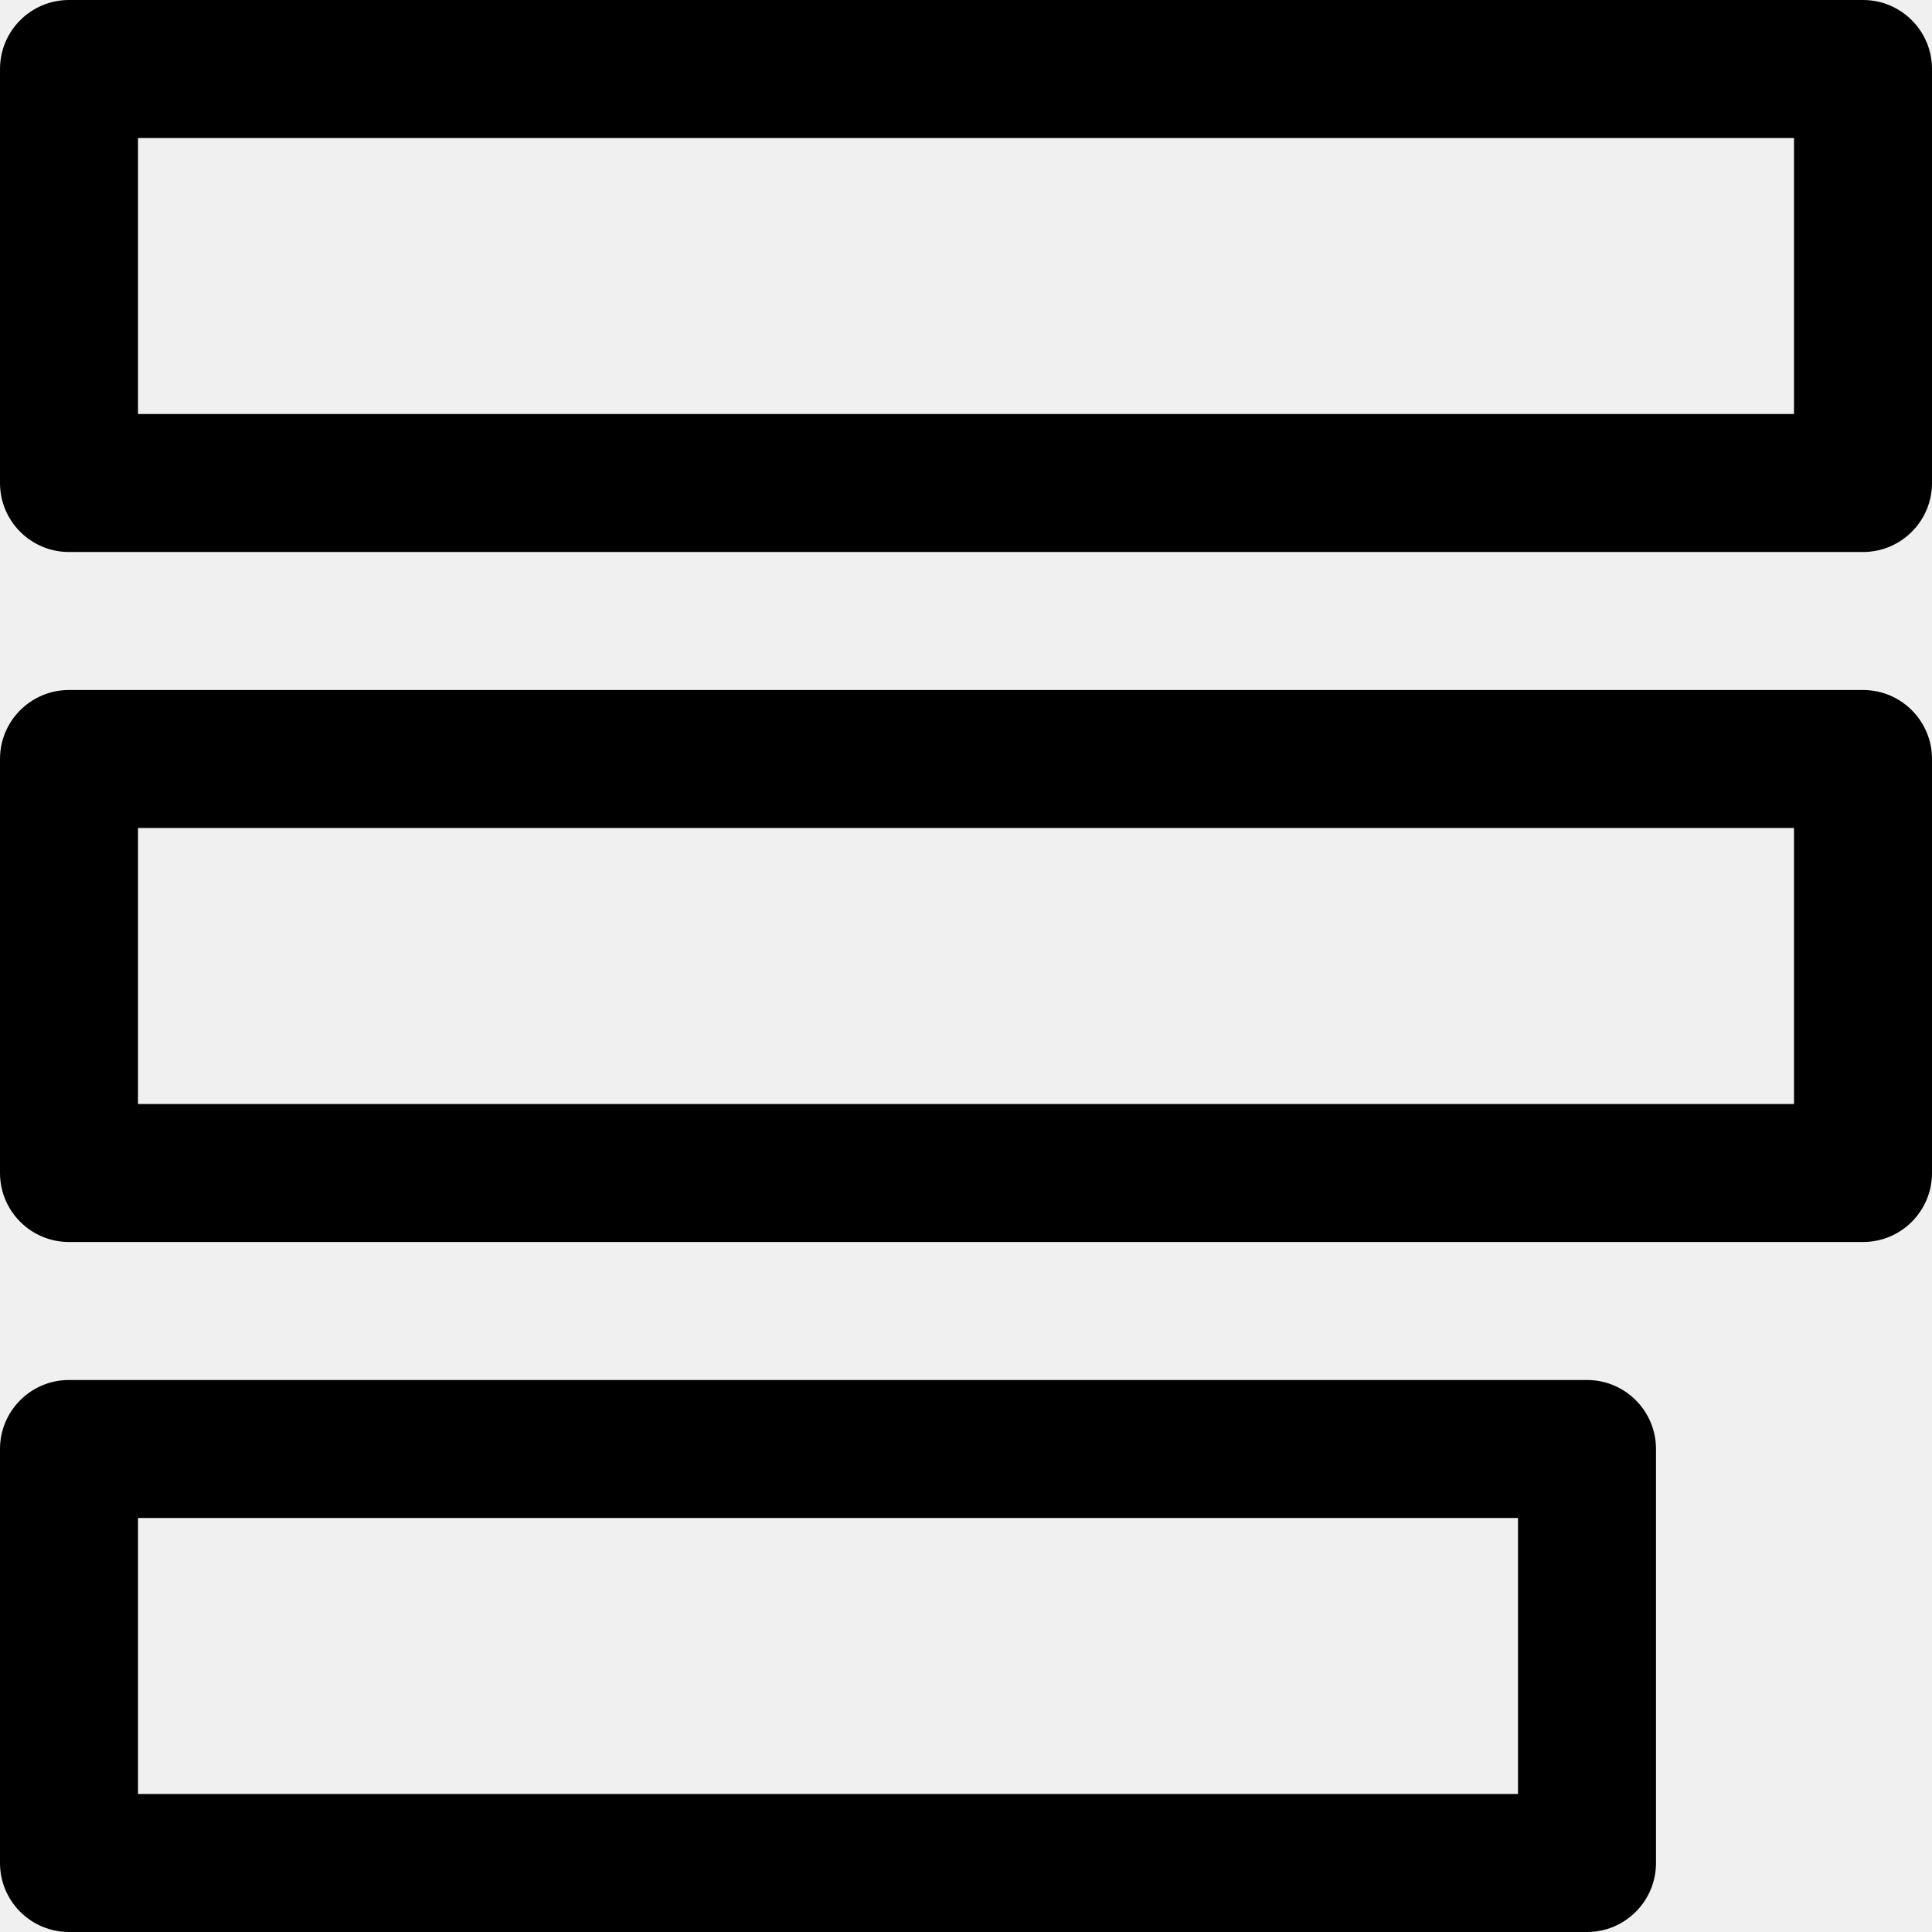
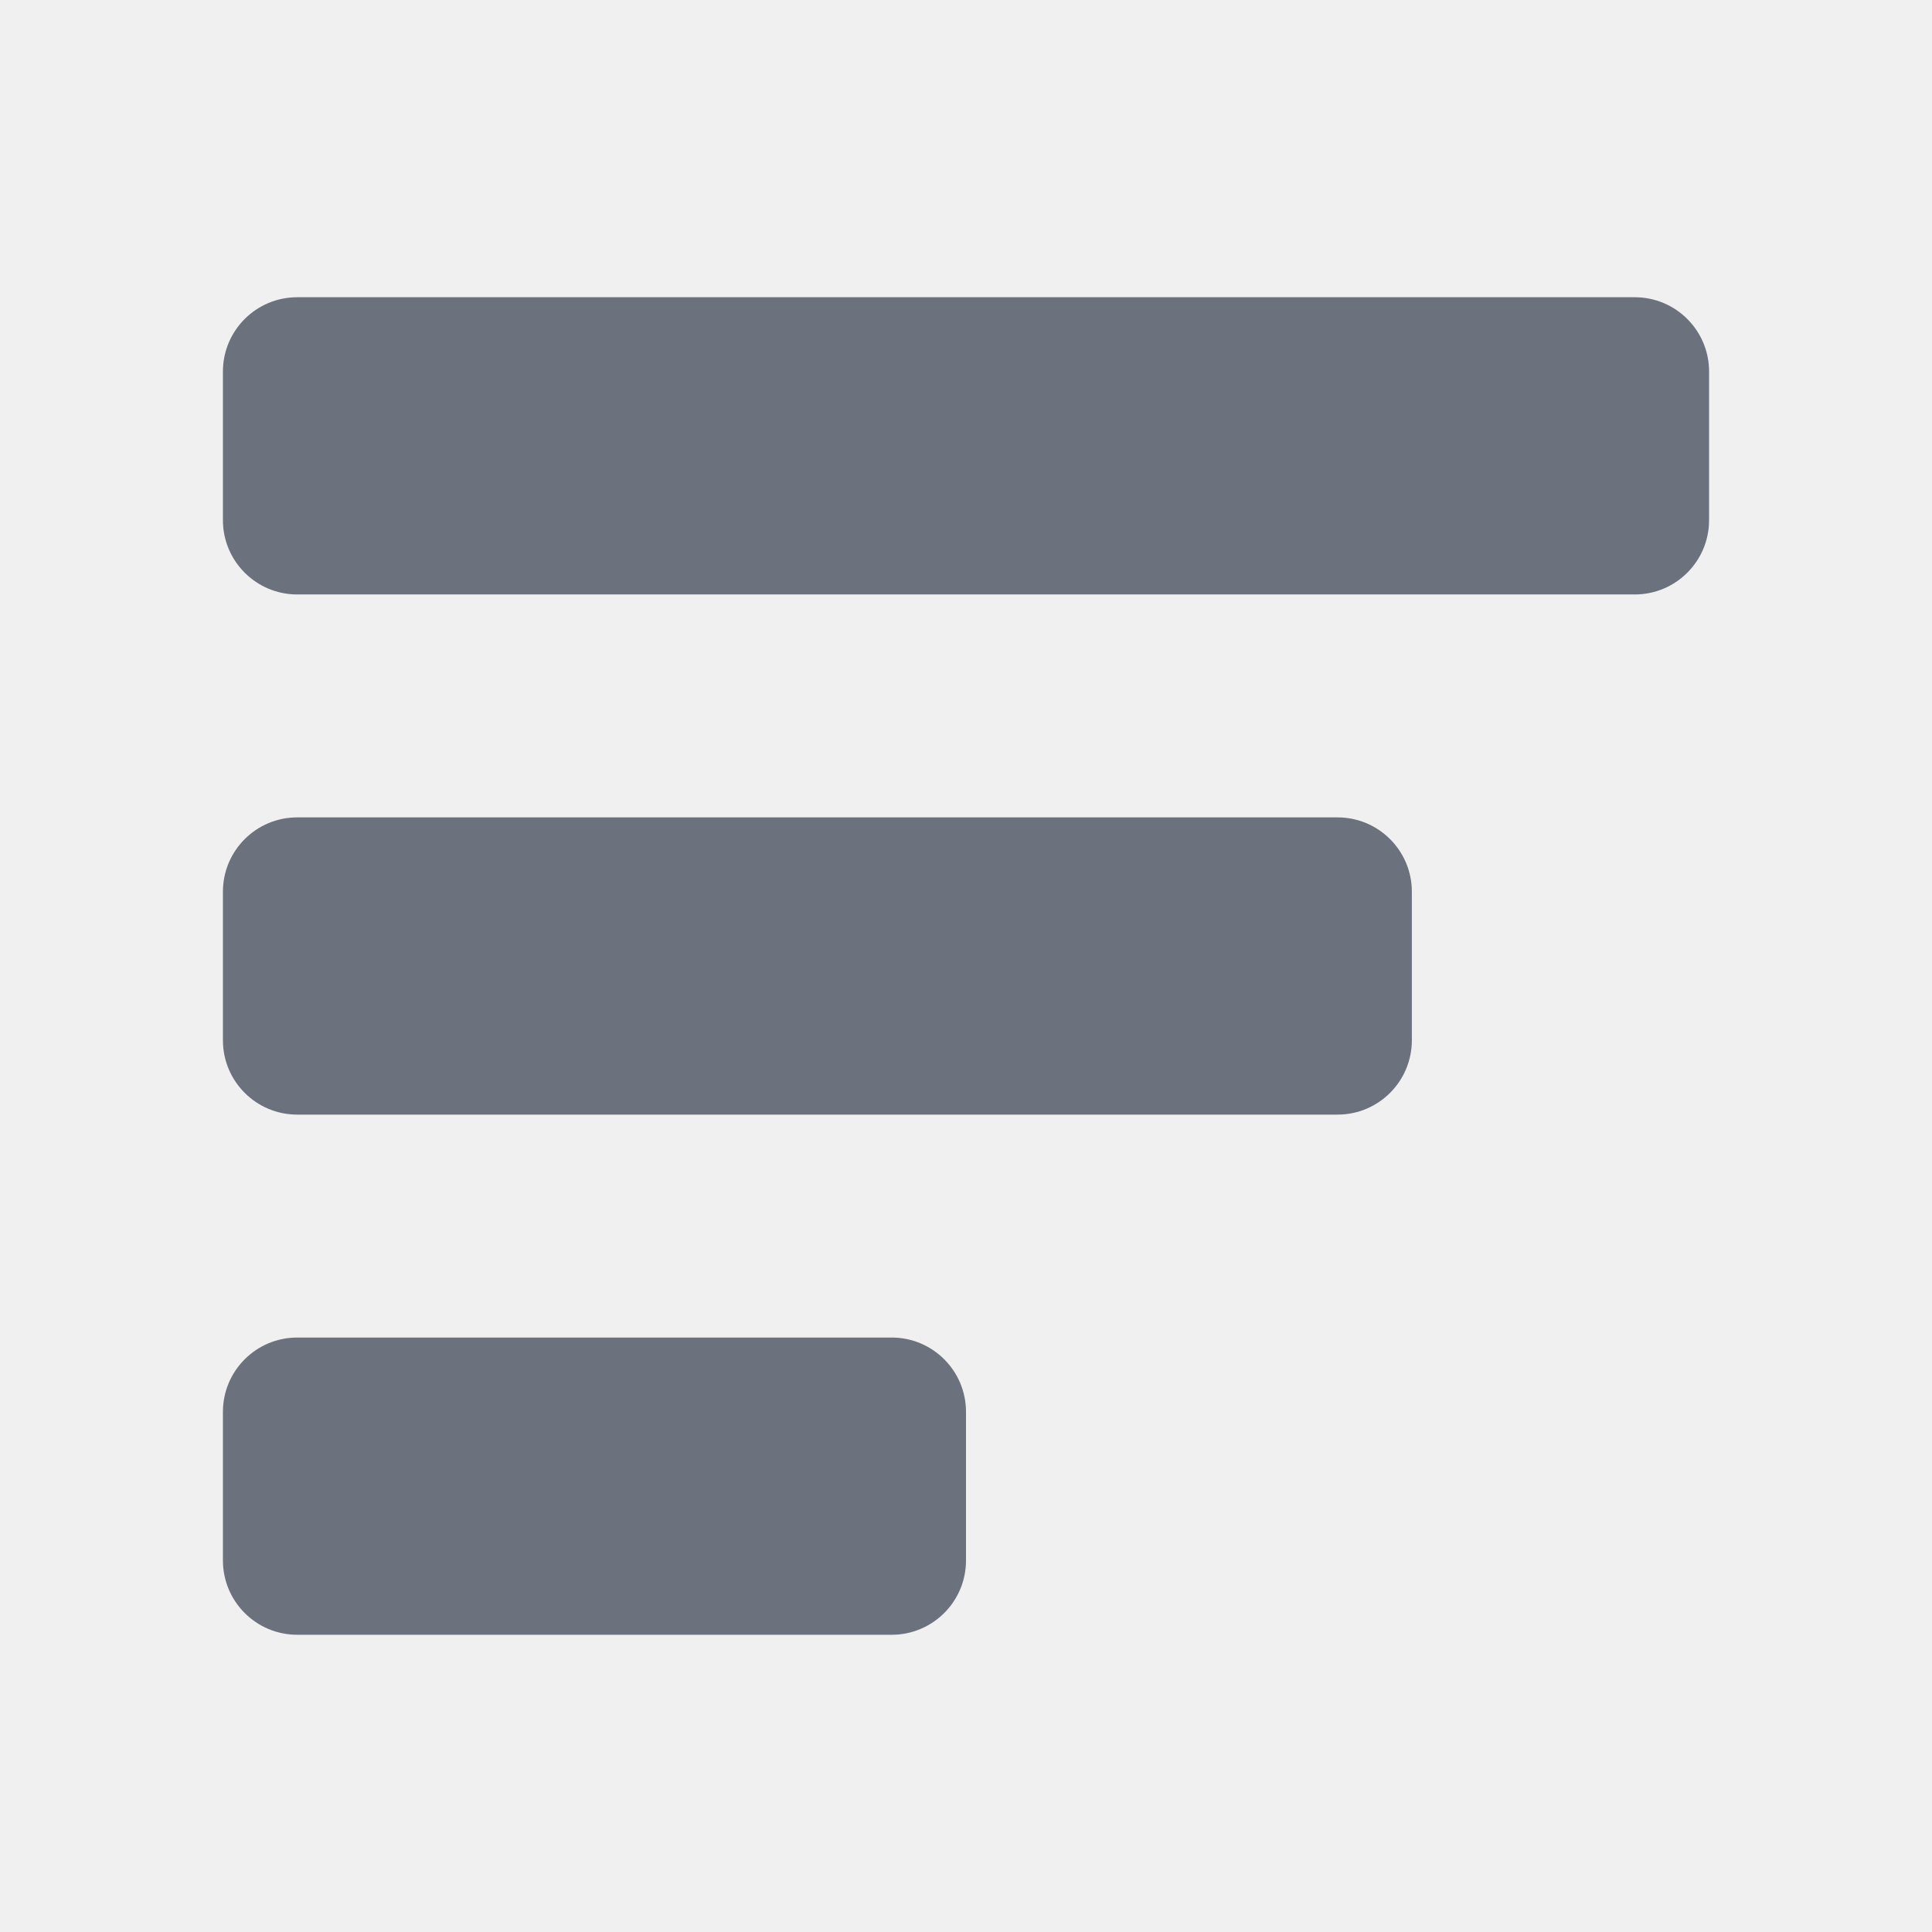
- <svg xmlns="http://www.w3.org/2000/svg" width="28" height="28" viewBox="0 0 28 28" fill="none">
-   <mask id="path-1-inside-1" fill="white">
-     <rect width="28" height="8" rx="1" />
-   </mask>
-   <rect width="28" height="8" rx="1" stroke="black" stroke-width="4" mask="url(#path-1-inside-1)" />
-   <mask id="path-2-inside-2" fill="white">
-     <rect y="10" width="28" height="8" rx="1" />
-   </mask>
-   <rect y="10" width="28" height="8" rx="1" stroke="black" stroke-width="4" mask="url(#path-2-inside-2)" />
-   <mask id="path-3-inside-3" fill="white">
-     <rect y="20" width="24" height="8" rx="1" />
-   </mask>
-   <rect y="20" width="24" height="8" rx="1" stroke="black" stroke-width="4" mask="url(#path-3-inside-3)" />
+ <svg xmlns="http://www.w3.org/2000/svg" width="26" height="26" viewBox="0 0 26 26" fill="none">
+   <rect x="3" y="4" width="20" height="4" rx="1" fill="#6B717D" />
+   <rect x="3" y="11" width="16" height="4" rx="1" fill="#6B717D" />
+   <rect x="3" y="18" width="10" height="4" rx="1" fill="#6B717D" />
</svg>
